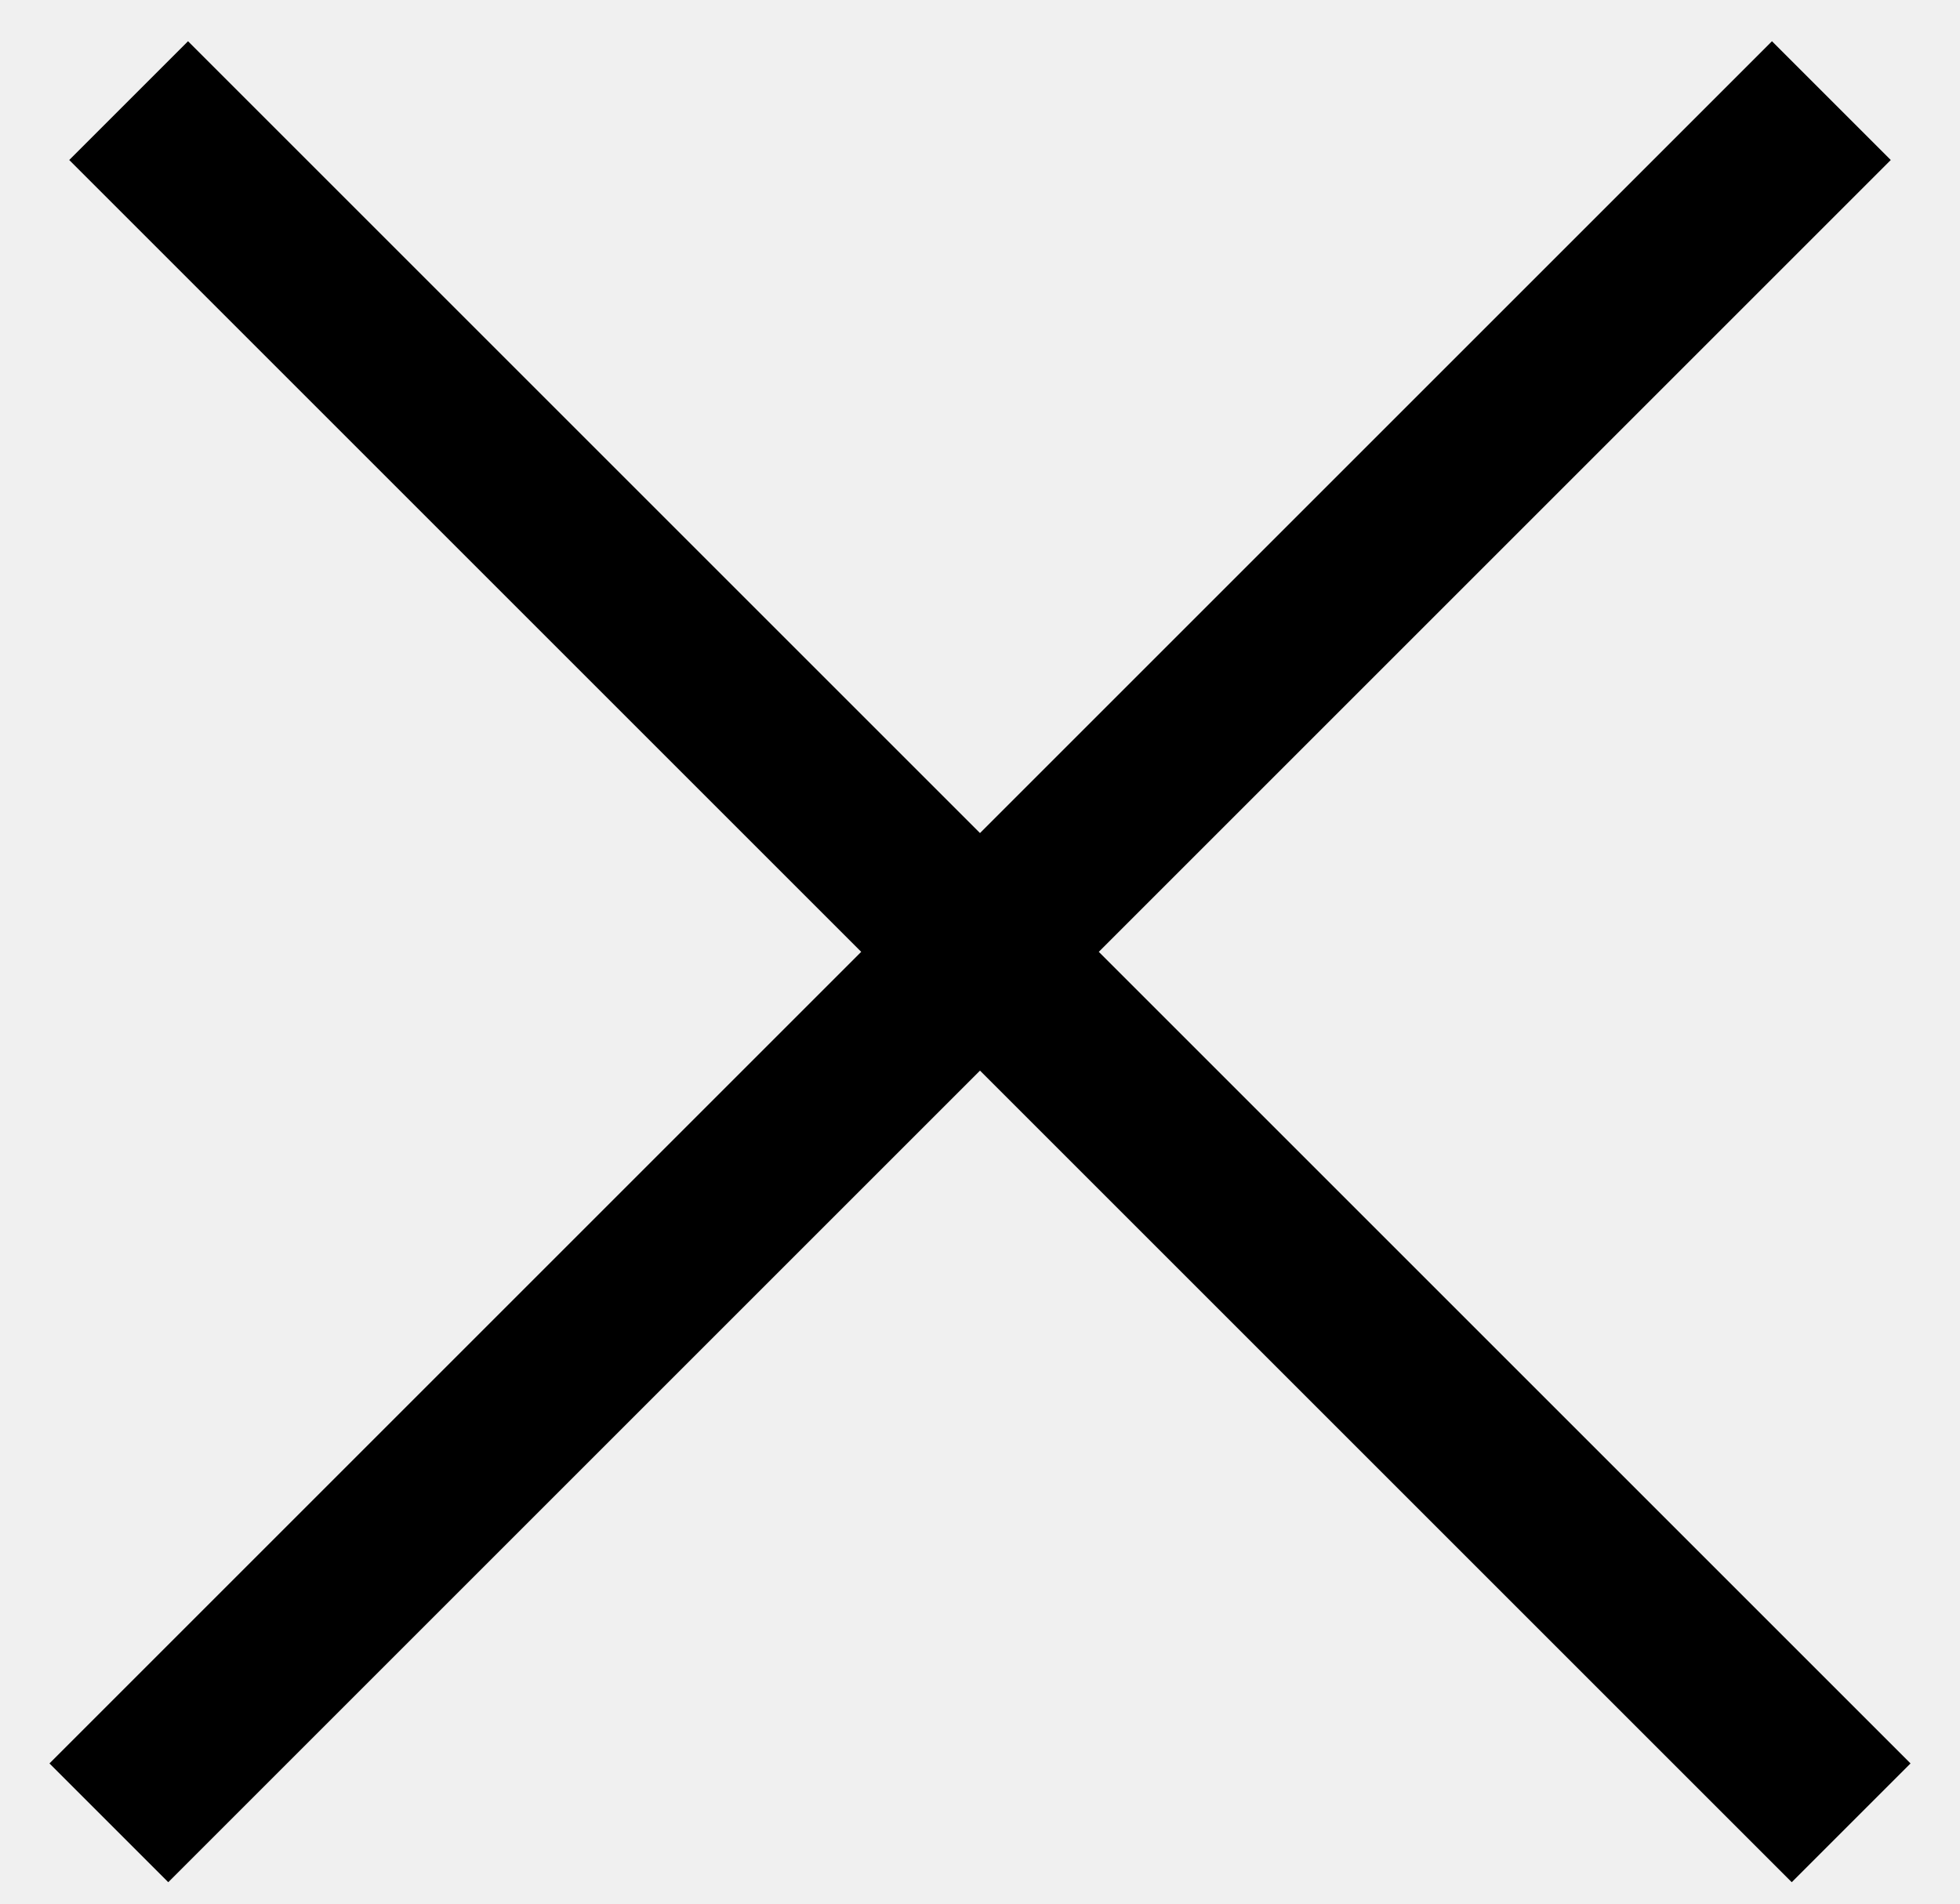
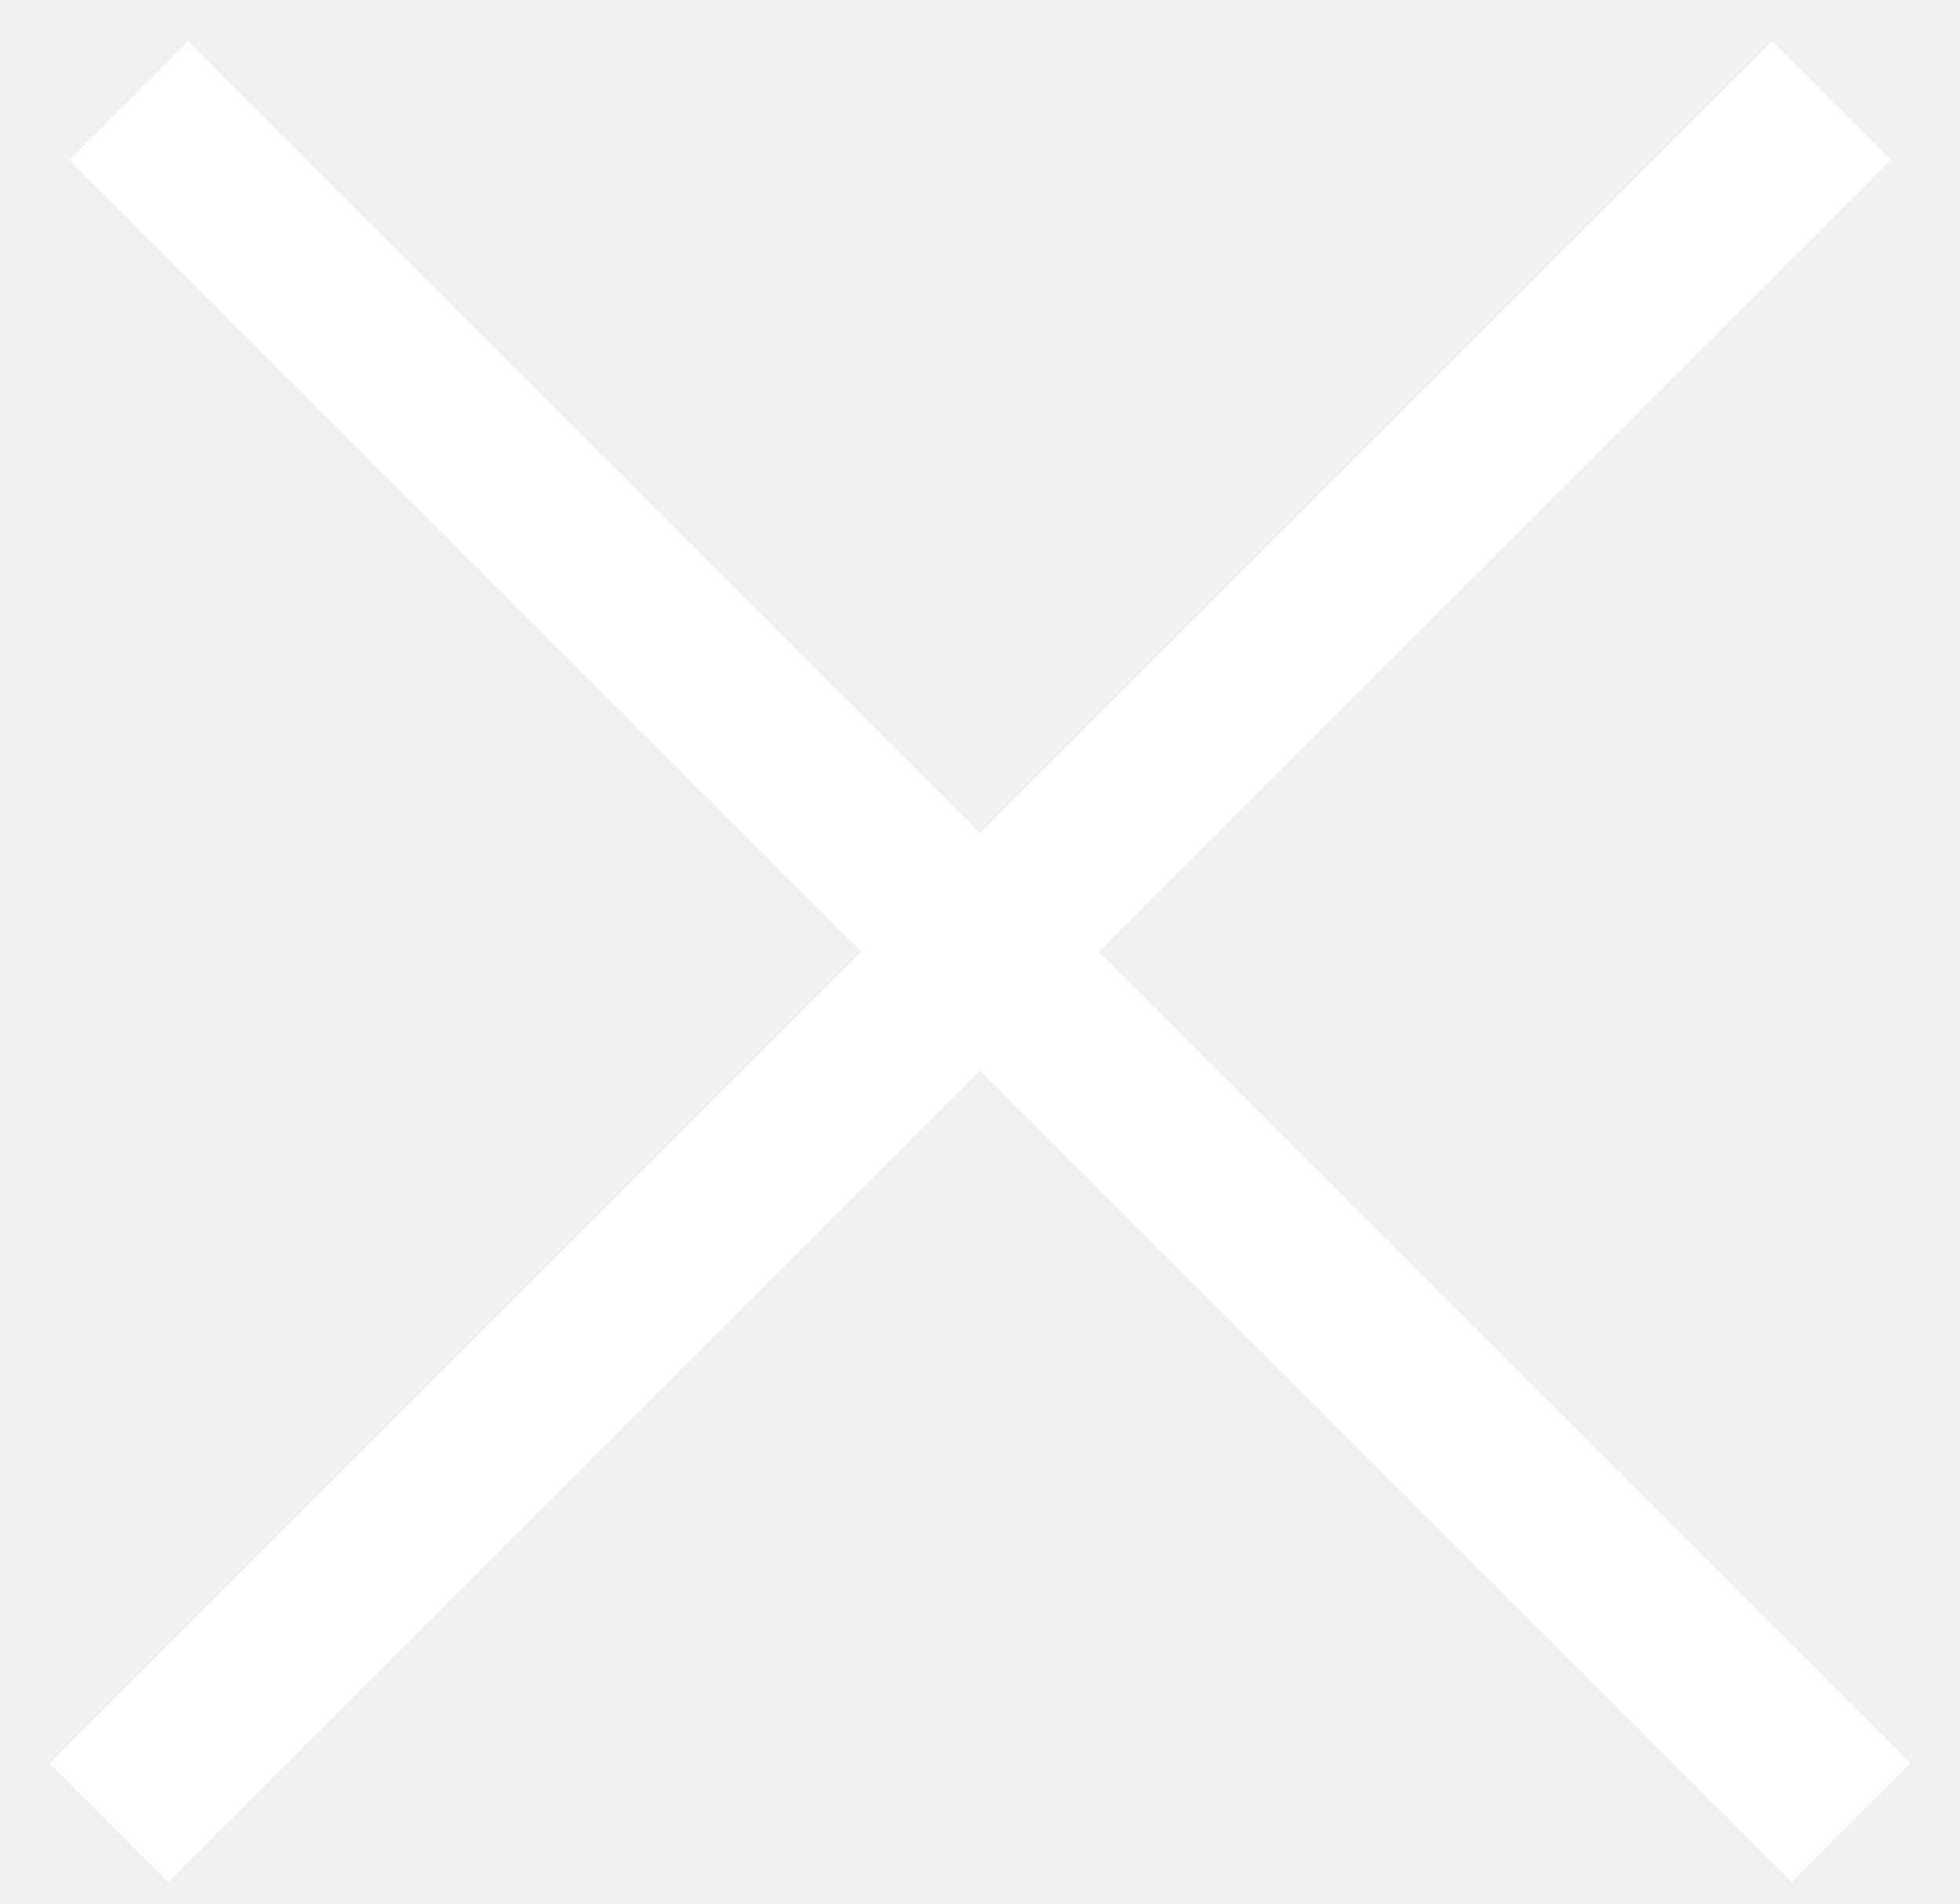
<svg xmlns="http://www.w3.org/2000/svg" width="35px" height="34px" viewBox="0 0 35 34" version="1.1">
  <g id="Page-1" stroke="none" stroke-width="1" fill="none" fill-rule="evenodd" stroke-linecap="square">
-     <g id="Desktop-HD-Copy" transform="translate(-683, -912)" stroke="#000000" stroke-width="3">
+     <g id="Desktop-HD-Copy" transform="translate(-683, -912)" stroke="#ffffff" stroke-width="3">
      <path d="M700.5,929 L685.297,913.797 L700.5,929 L715.703,913.797 L700.5,929 Z M700.5,929 L716.056,944.556 L700.5,929 L684.944,944.556 L700.5,929 Z" id="Shape" />
    </g>
  </g>
</svg>
